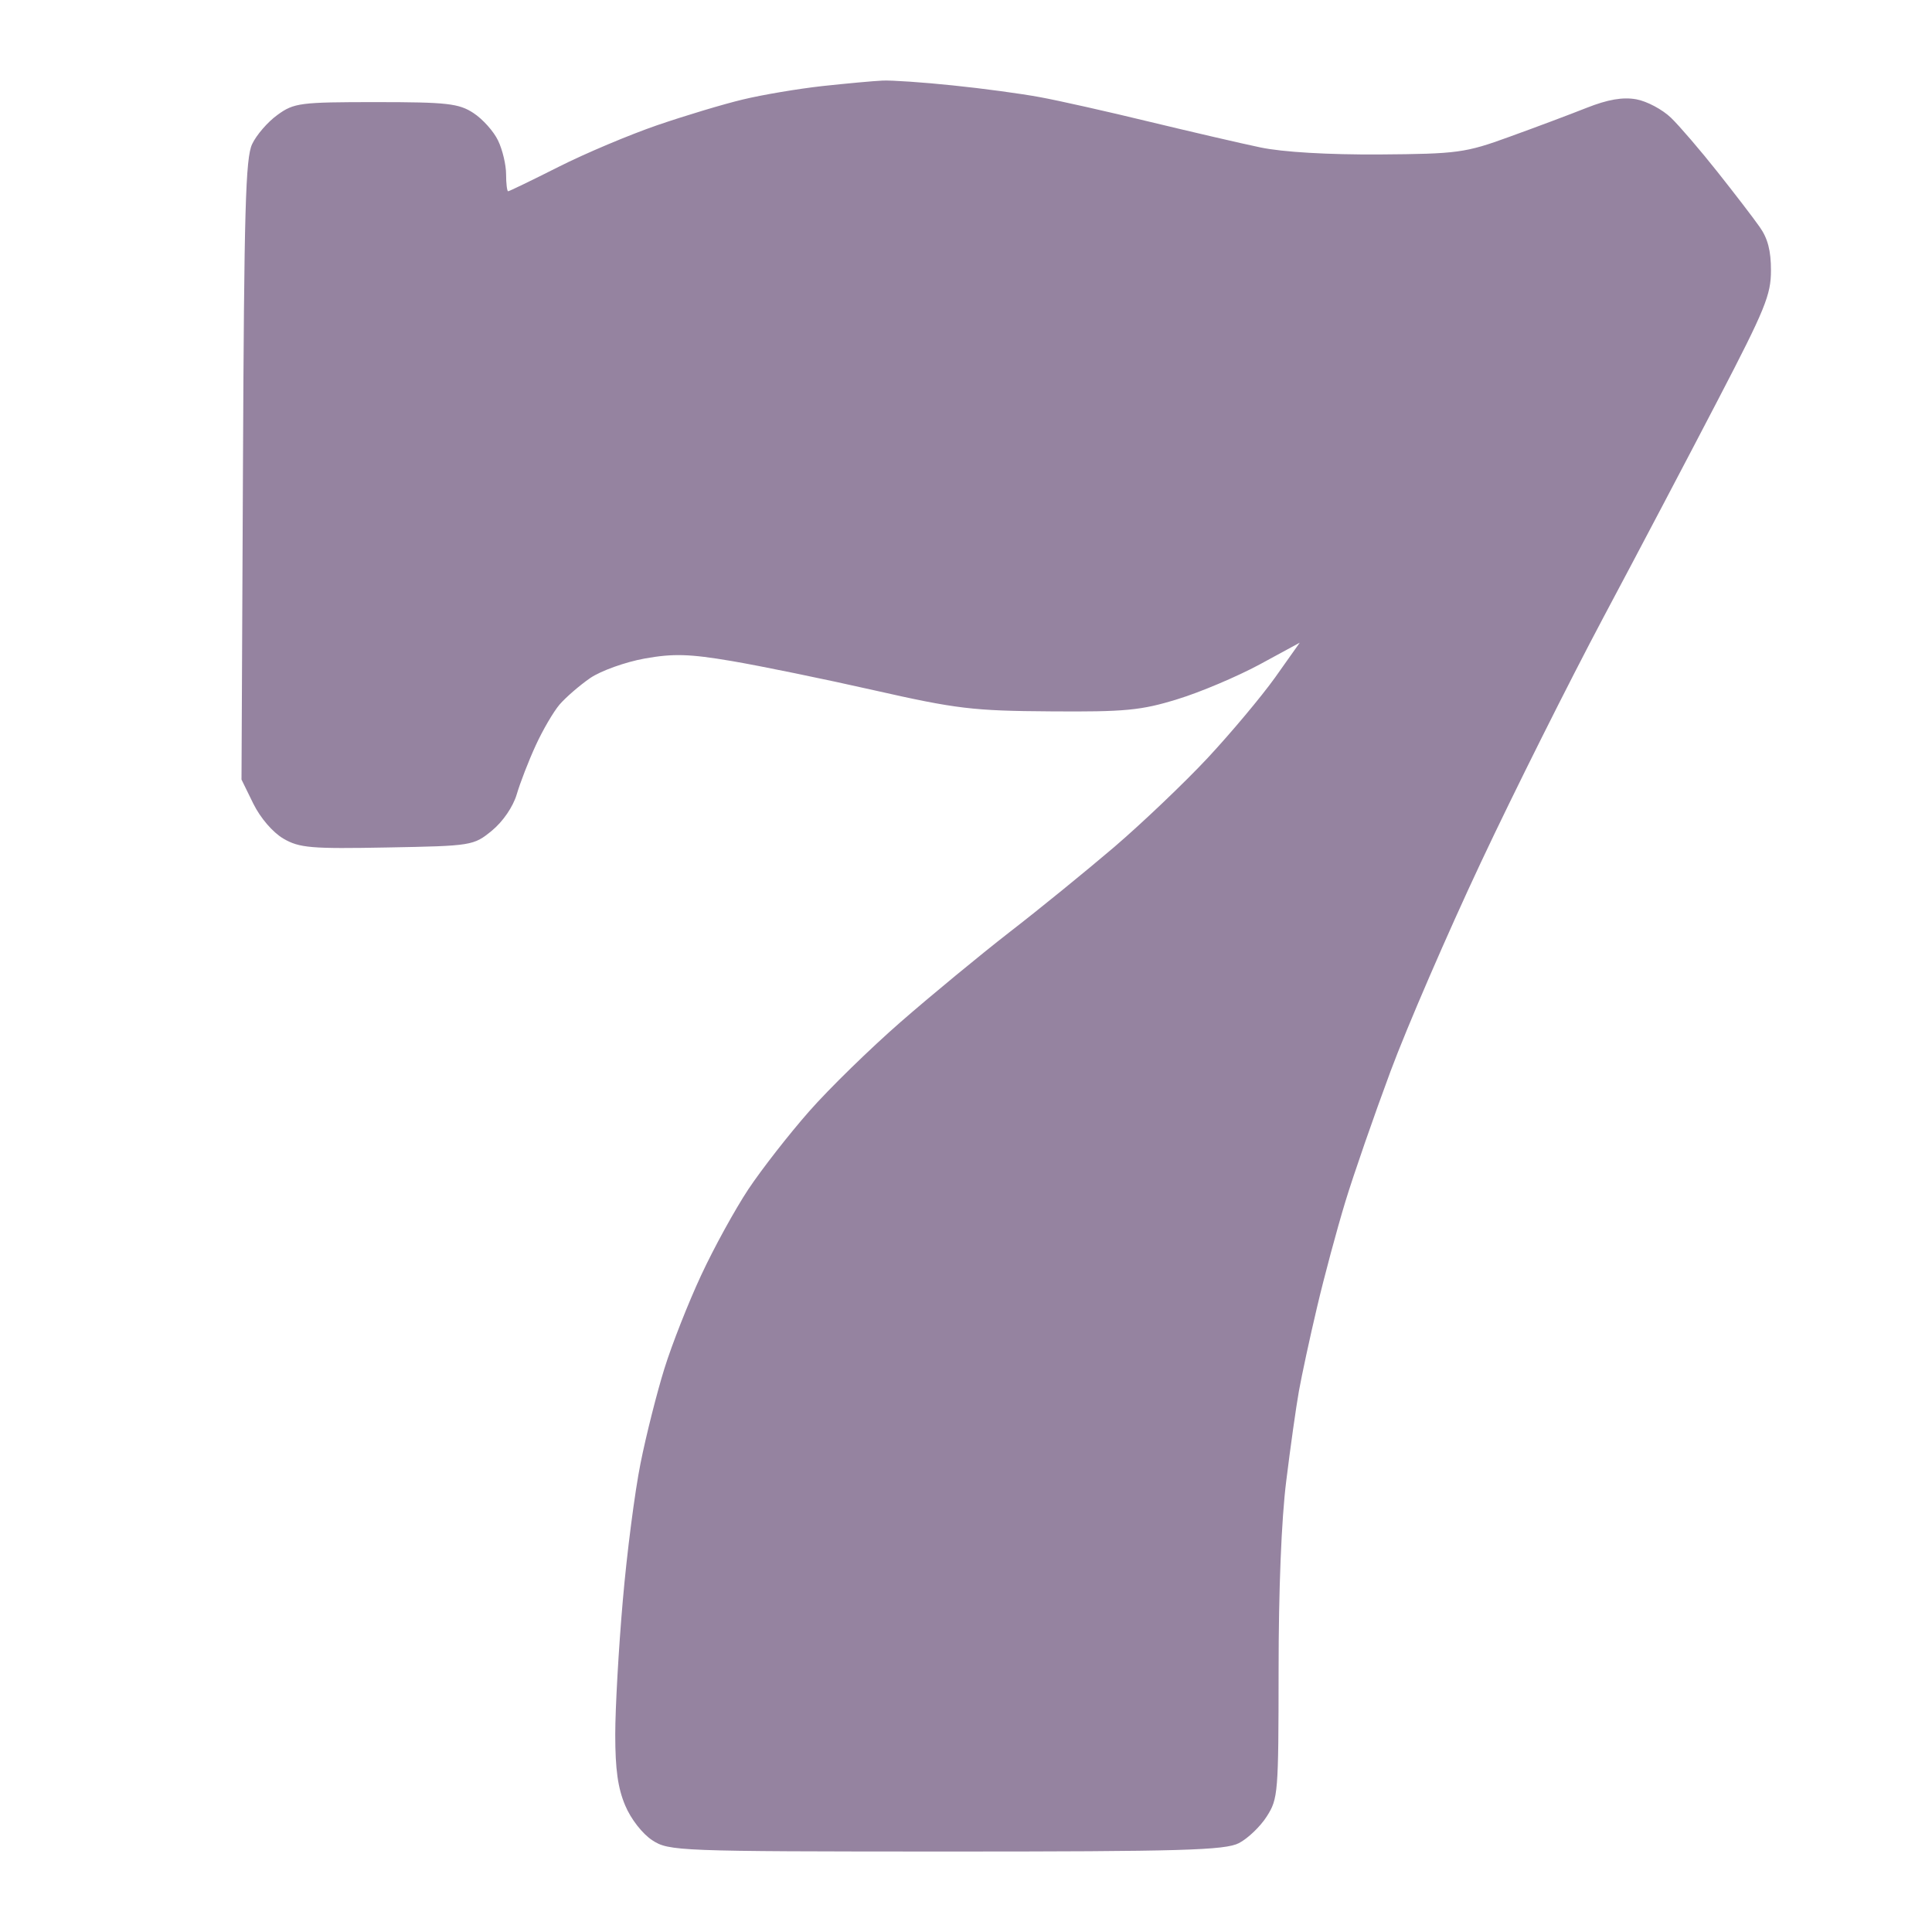
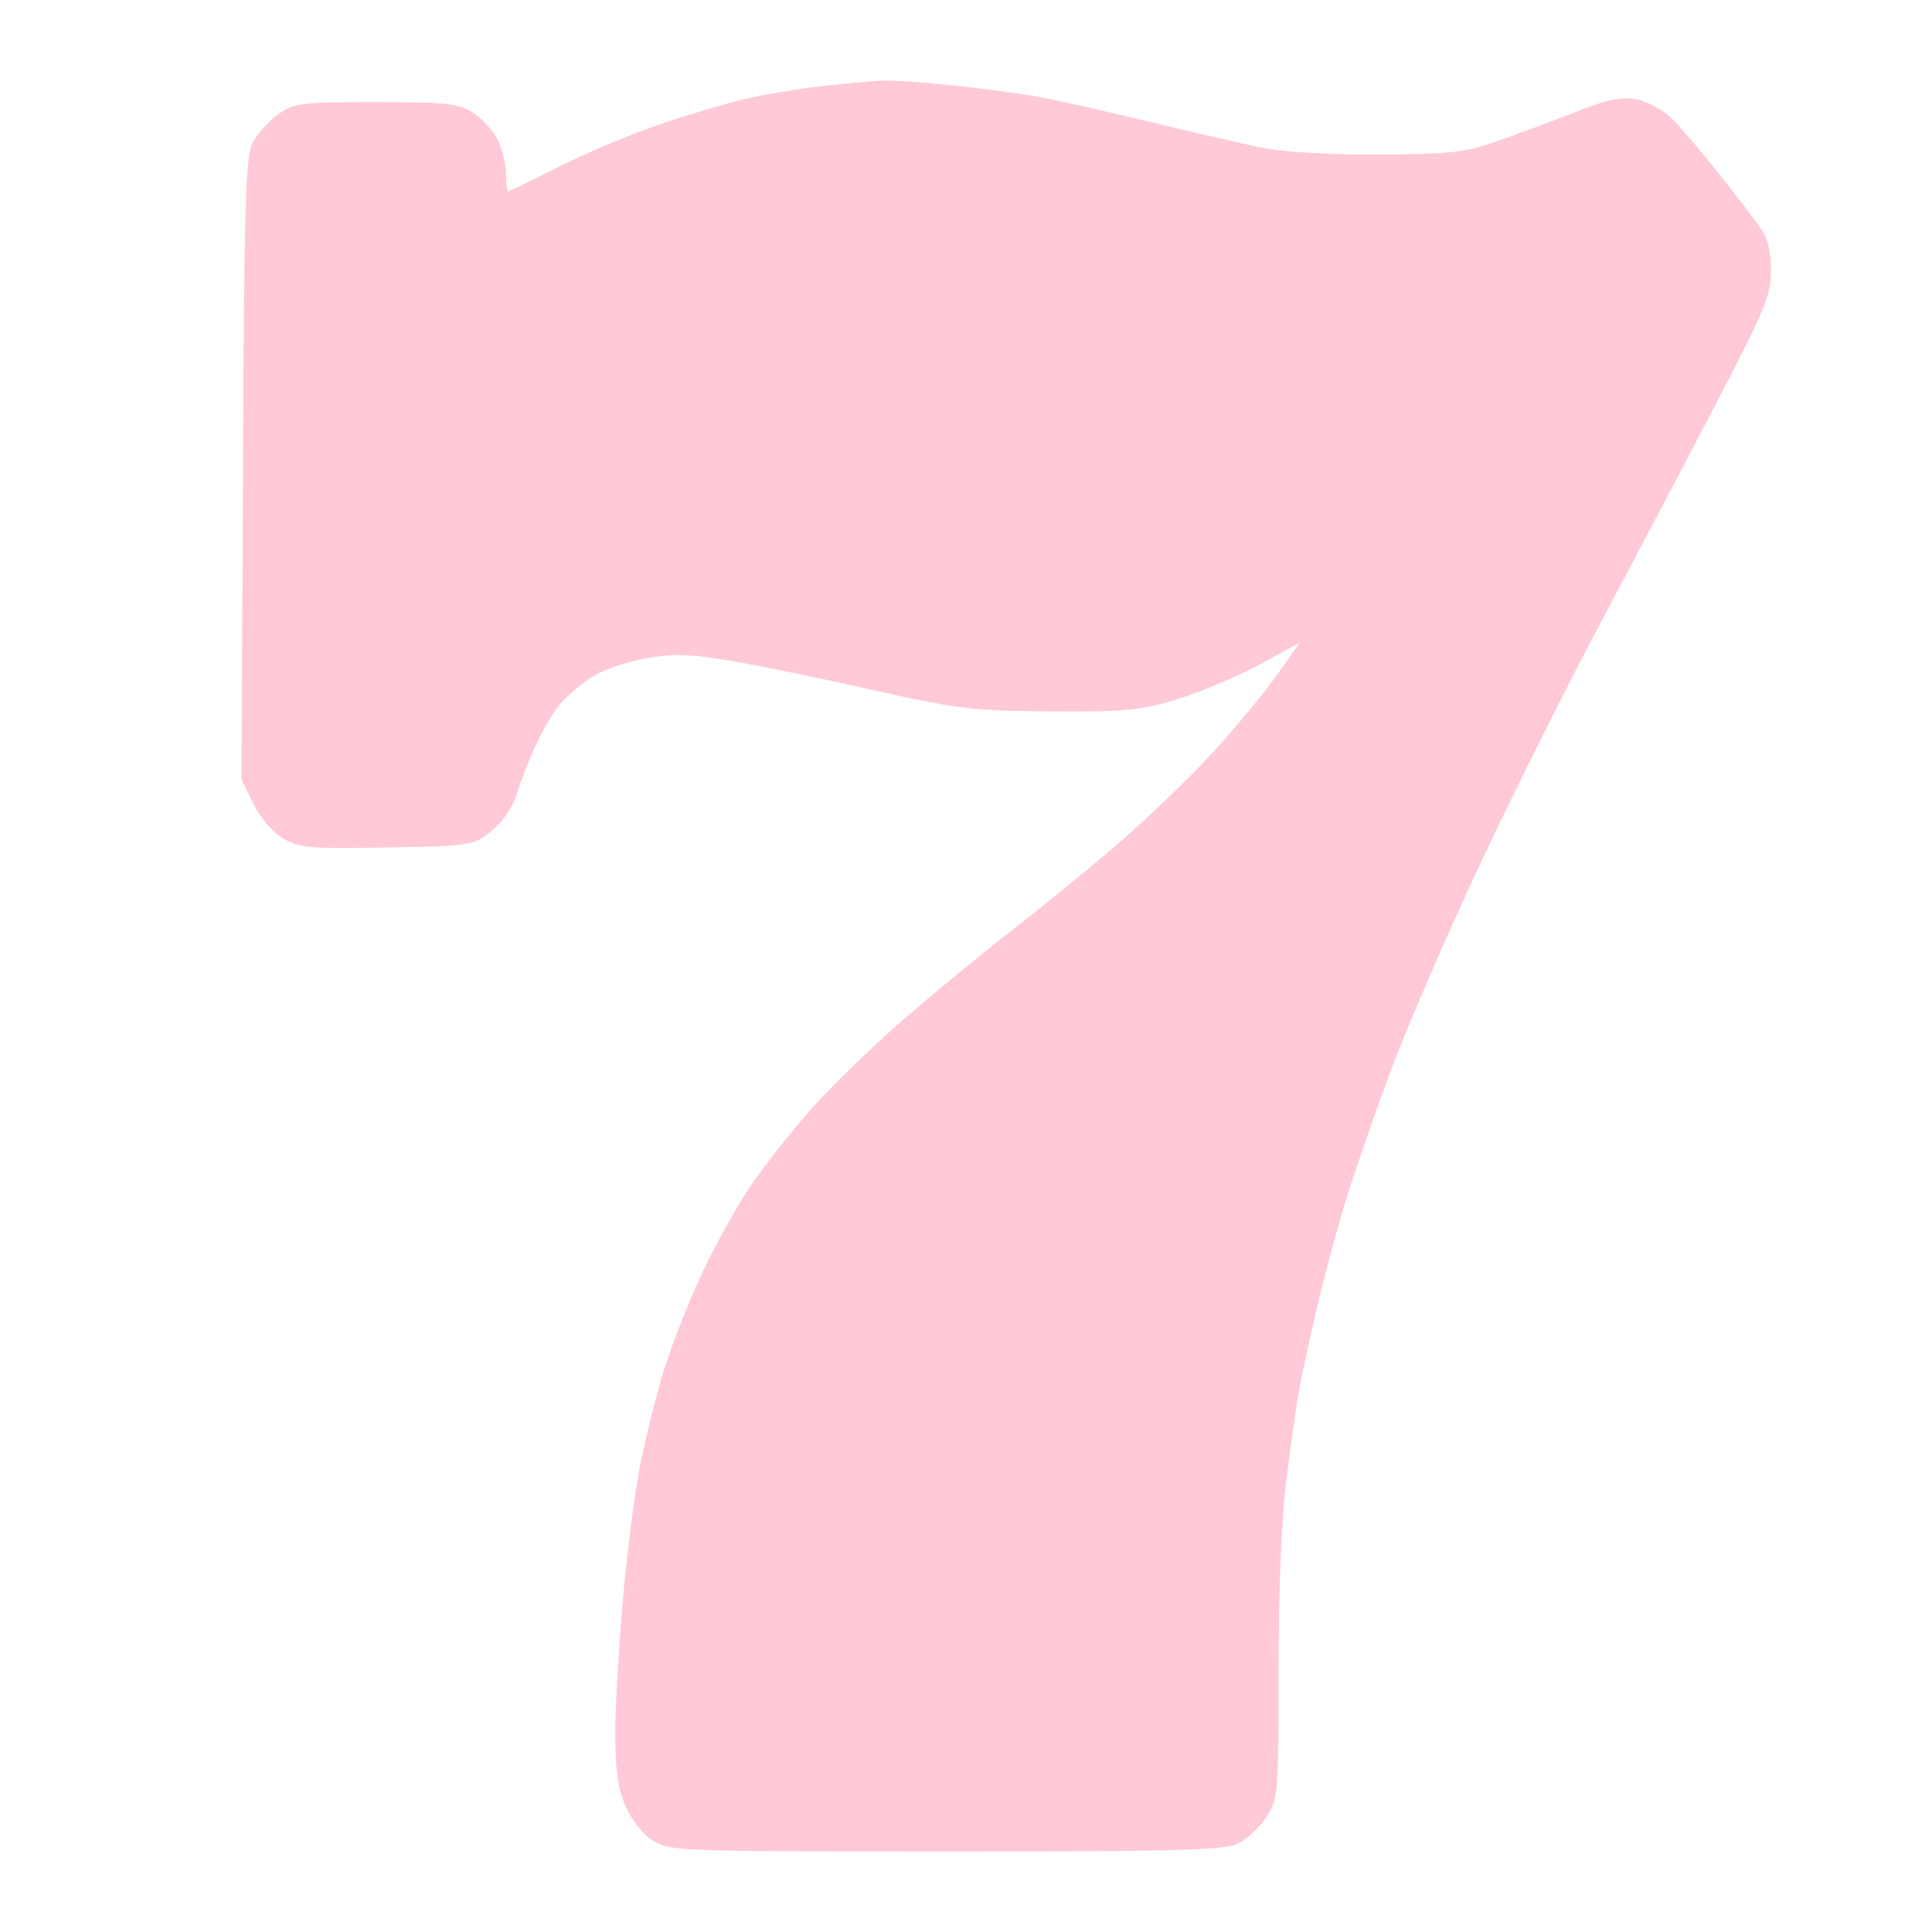
<svg xmlns="http://www.w3.org/2000/svg" class="SVGInline-svg SVG-component__content-svg" viewBox="0 0 20 20" fill="none">
-   <path d="M10.767 1.006C10.575 0.97 10.168 0.915 9.862 0.884C9.557 0.852 9.231 0.83 9.138 0.834C9.045 0.838 8.764 0.864 8.513 0.891C8.262 0.919 7.892 0.981 7.69 1.03C7.488 1.078 7.09 1.198 6.804 1.296C6.519 1.394 6.06 1.587 5.783 1.727C5.507 1.866 5.272 1.98 5.26 1.98C5.249 1.98 5.239 1.901 5.239 1.804C5.239 1.707 5.202 1.55 5.156 1.455C5.111 1.36 4.996 1.232 4.901 1.17C4.75 1.071 4.628 1.057 3.892 1.057C3.109 1.057 3.043 1.065 2.873 1.189C2.772 1.261 2.654 1.398 2.61 1.492C2.542 1.636 2.527 2.155 2.515 4.866L2.5 8.07L2.623 8.321C2.696 8.468 2.823 8.616 2.933 8.681C3.099 8.778 3.22 8.788 4.01 8.773C4.886 8.757 4.902 8.754 5.092 8.599C5.207 8.504 5.31 8.353 5.349 8.224C5.384 8.104 5.472 7.877 5.545 7.718C5.617 7.56 5.729 7.368 5.793 7.293C5.858 7.218 6 7.095 6.11 7.019C6.22 6.944 6.474 6.853 6.674 6.817C6.969 6.764 7.138 6.769 7.574 6.843C7.869 6.893 8.533 7.029 9.05 7.146C9.899 7.338 10.073 7.359 10.874 7.364C11.647 7.37 11.814 7.354 12.189 7.238C12.425 7.166 12.806 7.004 13.037 6.88L13.455 6.653L13.2 7.013C13.059 7.21 12.745 7.585 12.503 7.845C12.26 8.105 11.824 8.52 11.535 8.768C11.245 9.015 10.757 9.413 10.45 9.65C10.144 9.888 9.637 10.306 9.324 10.579C9.011 10.852 8.584 11.268 8.376 11.505C8.168 11.741 7.885 12.104 7.747 12.311C7.61 12.518 7.389 12.919 7.258 13.202C7.126 13.485 6.955 13.919 6.878 14.167C6.801 14.414 6.689 14.856 6.631 15.147C6.572 15.439 6.489 16.08 6.447 16.572C6.404 17.063 6.369 17.686 6.369 17.956C6.369 18.317 6.396 18.51 6.472 18.69C6.531 18.831 6.65 18.983 6.752 19.05C6.924 19.163 7.016 19.166 9.793 19.167C12.231 19.167 12.681 19.154 12.825 19.08C12.918 19.032 13.048 18.907 13.114 18.803C13.231 18.619 13.235 18.565 13.236 17.289C13.236 16.459 13.265 15.73 13.315 15.332C13.358 14.982 13.417 14.564 13.446 14.402C13.475 14.24 13.559 13.848 13.634 13.532C13.708 13.216 13.84 12.726 13.926 12.443C14.012 12.16 14.223 11.552 14.394 11.092C14.565 10.632 14.986 9.659 15.329 8.93C15.672 8.2 16.244 7.058 16.598 6.392C16.953 5.726 17.488 4.709 17.788 4.132C18.274 3.198 18.333 3.052 18.333 2.799C18.333 2.595 18.3 2.467 18.215 2.348C18.151 2.256 17.954 2 17.778 1.778C17.602 1.556 17.386 1.304 17.298 1.219C17.21 1.134 17.049 1.048 16.939 1.028C16.799 1.003 16.645 1.029 16.423 1.117C16.249 1.186 15.889 1.321 15.623 1.417C15.17 1.582 15.088 1.593 14.282 1.599C13.751 1.602 13.28 1.575 13.047 1.526C12.841 1.483 12.322 1.362 11.894 1.259C11.466 1.155 10.959 1.041 10.767 1.006Z" fill="#9583A0" />
+   <path d="M10.767 1.006C10.575 0.97 10.168 0.915 9.862 0.884C9.557 0.852 9.231 0.83 9.138 0.834C9.045 0.838 8.764 0.864 8.513 0.891C8.262 0.919 7.892 0.981 7.69 1.03C7.488 1.078 7.09 1.198 6.804 1.296C6.519 1.394 6.06 1.587 5.783 1.727C5.507 1.866 5.272 1.98 5.26 1.98C5.249 1.98 5.239 1.901 5.239 1.804C5.239 1.707 5.202 1.55 5.156 1.455C5.111 1.36 4.996 1.232 4.901 1.17C4.75 1.071 4.628 1.057 3.892 1.057C3.109 1.057 3.043 1.065 2.873 1.189C2.772 1.261 2.654 1.398 2.61 1.492C2.542 1.636 2.527 2.155 2.515 4.866L2.5 8.07L2.623 8.321C2.696 8.468 2.823 8.616 2.933 8.681C3.099 8.778 3.22 8.788 4.01 8.773C4.886 8.757 4.902 8.754 5.092 8.599C5.207 8.504 5.31 8.353 5.349 8.224C5.384 8.104 5.472 7.877 5.545 7.718C5.617 7.56 5.729 7.368 5.793 7.293C5.858 7.218 6 7.095 6.11 7.019C6.22 6.944 6.474 6.853 6.674 6.817C6.969 6.764 7.138 6.769 7.574 6.843C7.869 6.893 8.533 7.029 9.05 7.146C9.899 7.338 10.073 7.359 10.874 7.364C11.647 7.37 11.814 7.354 12.189 7.238C12.425 7.166 12.806 7.004 13.037 6.88L13.455 6.653L13.2 7.013C13.059 7.21 12.745 7.585 12.503 7.845C12.26 8.105 11.824 8.52 11.535 8.768C11.245 9.015 10.757 9.413 10.45 9.65C10.144 9.888 9.637 10.306 9.324 10.579C9.011 10.852 8.584 11.268 8.376 11.505C8.168 11.741 7.885 12.104 7.747 12.311C7.61 12.518 7.389 12.919 7.258 13.202C7.126 13.485 6.955 13.919 6.878 14.167C6.801 14.414 6.689 14.856 6.631 15.147C6.572 15.439 6.489 16.08 6.447 16.572C6.404 17.063 6.369 17.686 6.369 17.956C6.369 18.317 6.396 18.51 6.472 18.69C6.531 18.831 6.65 18.983 6.752 19.05C6.924 19.163 7.016 19.166 9.793 19.167C12.231 19.167 12.681 19.154 12.825 19.08C12.918 19.032 13.048 18.907 13.114 18.803C13.231 18.619 13.235 18.565 13.236 17.289C13.236 16.459 13.265 15.73 13.315 15.332C13.358 14.982 13.417 14.564 13.446 14.402C13.475 14.24 13.559 13.848 13.634 13.532C13.708 13.216 13.84 12.726 13.926 12.443C14.012 12.16 14.223 11.552 14.394 11.092C14.565 10.632 14.986 9.659 15.329 8.93C15.672 8.2 16.244 7.058 16.598 6.392C16.953 5.726 17.488 4.709 17.788 4.132C18.274 3.198 18.333 3.052 18.333 2.799C18.333 2.595 18.3 2.467 18.215 2.348C18.151 2.256 17.954 2 17.778 1.778C17.602 1.556 17.386 1.304 17.298 1.219C17.21 1.134 17.049 1.048 16.939 1.028C16.799 1.003 16.645 1.029 16.423 1.117C16.249 1.186 15.889 1.321 15.623 1.417C15.17 1.582 15.088 1.593 14.282 1.599C13.751 1.602 13.28 1.575 13.047 1.526C12.841 1.483 12.322 1.362 11.894 1.259C11.466 1.155 10.959 1.041 10.767 1.006Z" fill="#ffb3c7b5" />
</svg>
